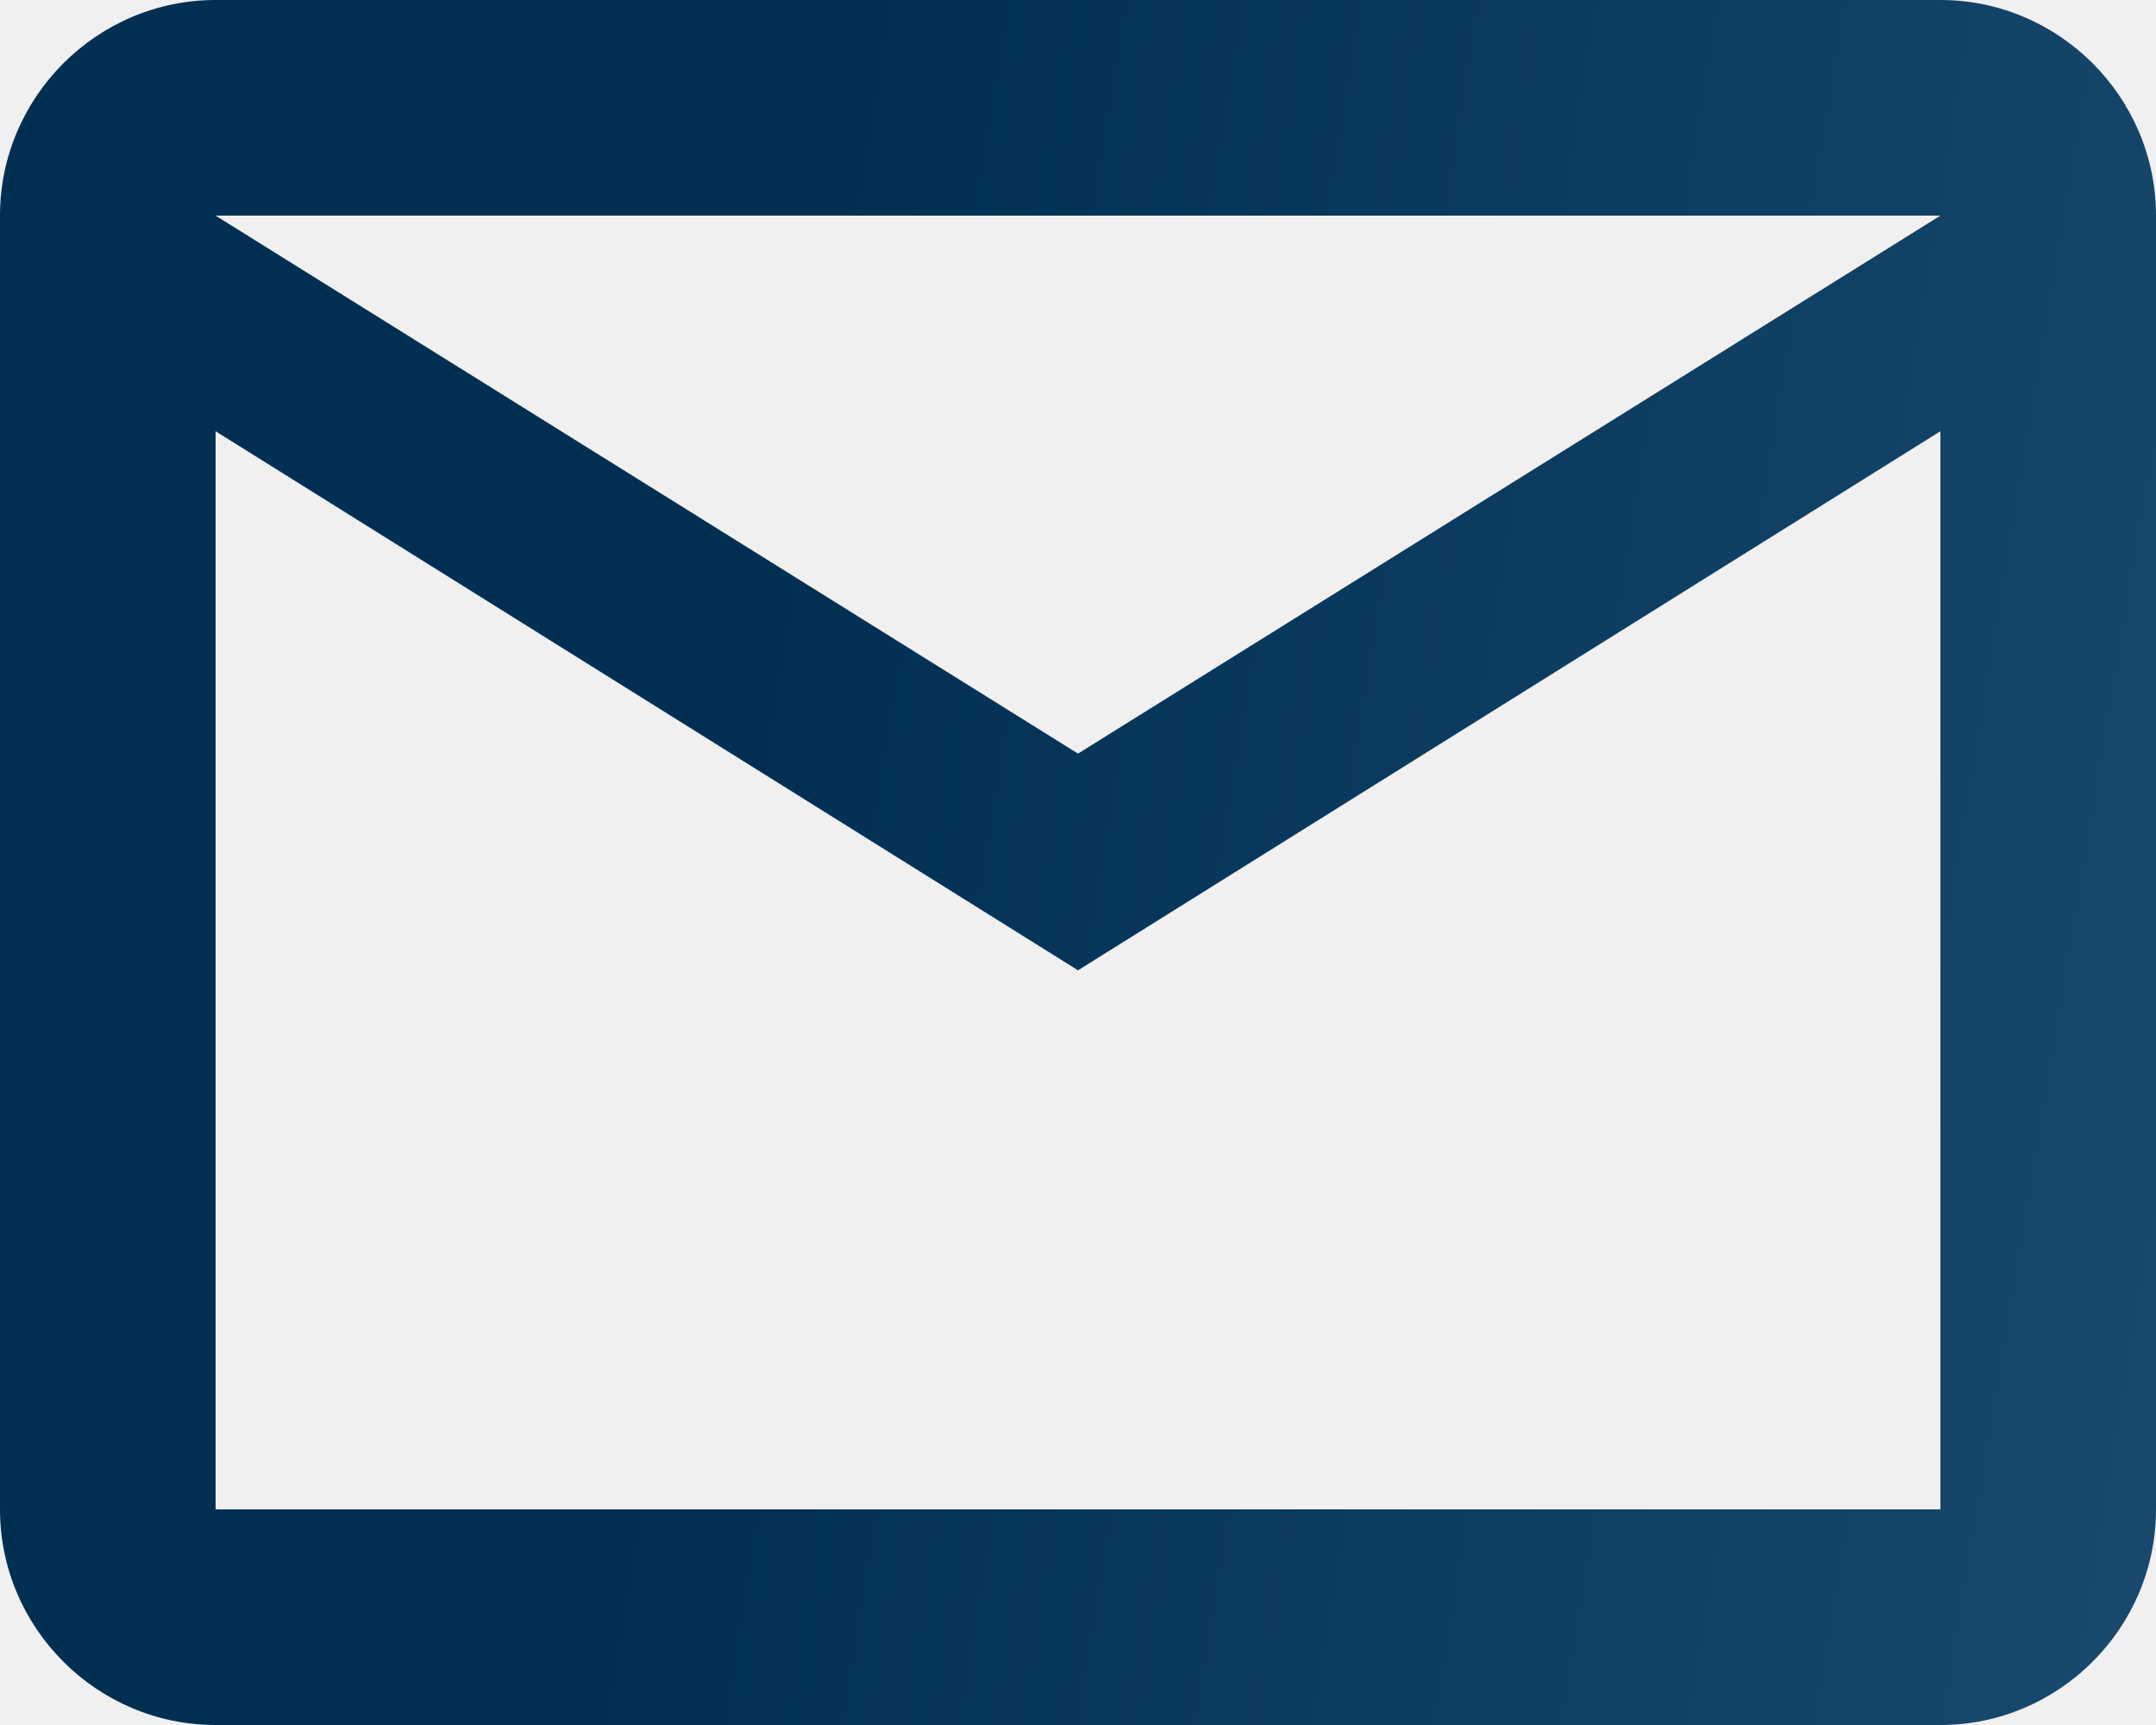
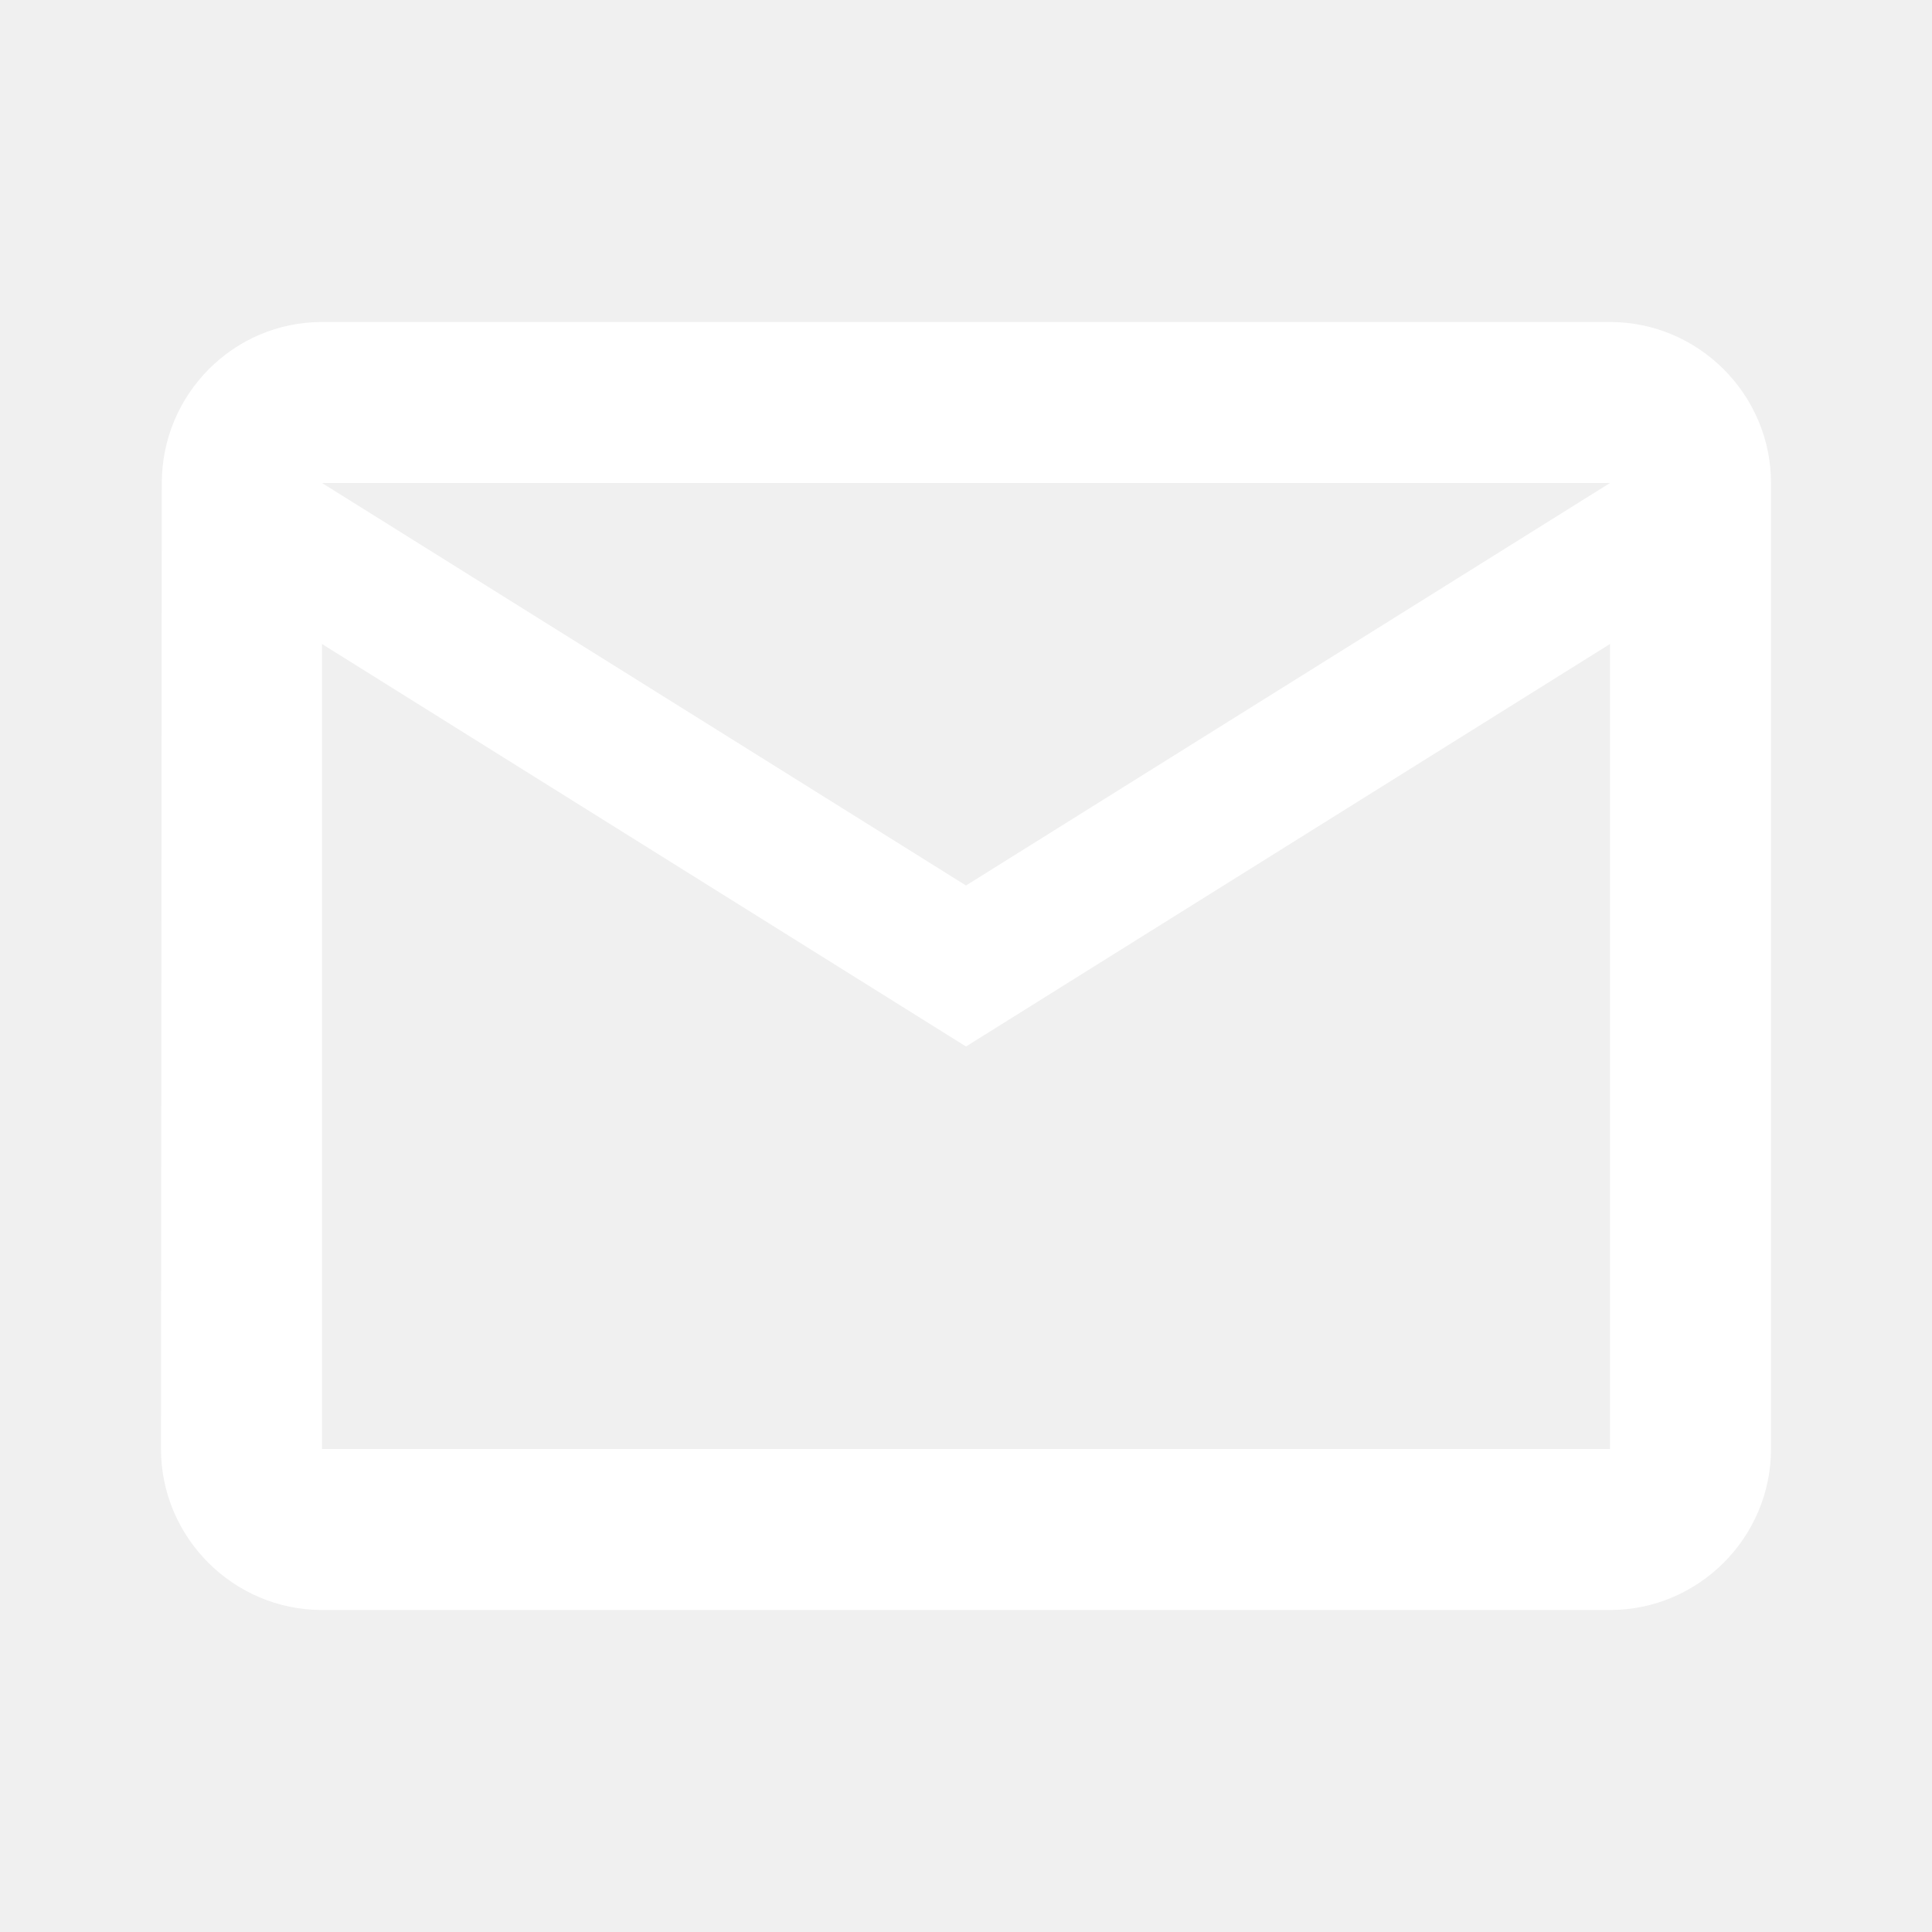
- <svg xmlns="http://www.w3.org/2000/svg" width="20" height="16" viewBox="0 0 20 16" fill="none">
-   <path d="M20 2C20 0.9 19.1 0 18 0H2C0.9 0 0 0.9 0 2V14C0 15.1 0.9 16 2 16H18C19.1 16 20 15.1 20 14V2ZM18 2L10 6.99L2 2H18ZM18 14H2V4L10 9L18 4V14Z" fill="url(#paint0_linear_126_4479)" />
-   <defs>
-     <linearGradient id="paint0_linear_126_4479" x1="8.356" y1="-1.92" x2="36.987" y2="2.819" gradientUnits="userSpaceOnUse">
-       <stop stop-color="#002F52" />
-       <stop offset="1" stop-color="#326589" />
-     </linearGradient>
-   </defs>
+ <svg xmlns="http://www.w3.org/2000/svg" height="24px" viewBox="0 0 24 24" width="24px" fill="#FFFFFF">
+   <path d="M0 0h24v24H0z" fill="none" />
+   <path d="M20 4H4c-1.1 0-1.99.9-1.99 2L2 18c0 1.1.9 2 2 2h16c1.1 0 2-.9 2-2V6c0-1.1-.9-2-2-2zm0 14H4V8l8 5 8-5v10zm-8-7L4 6h16l-8 5z" />
</svg>
